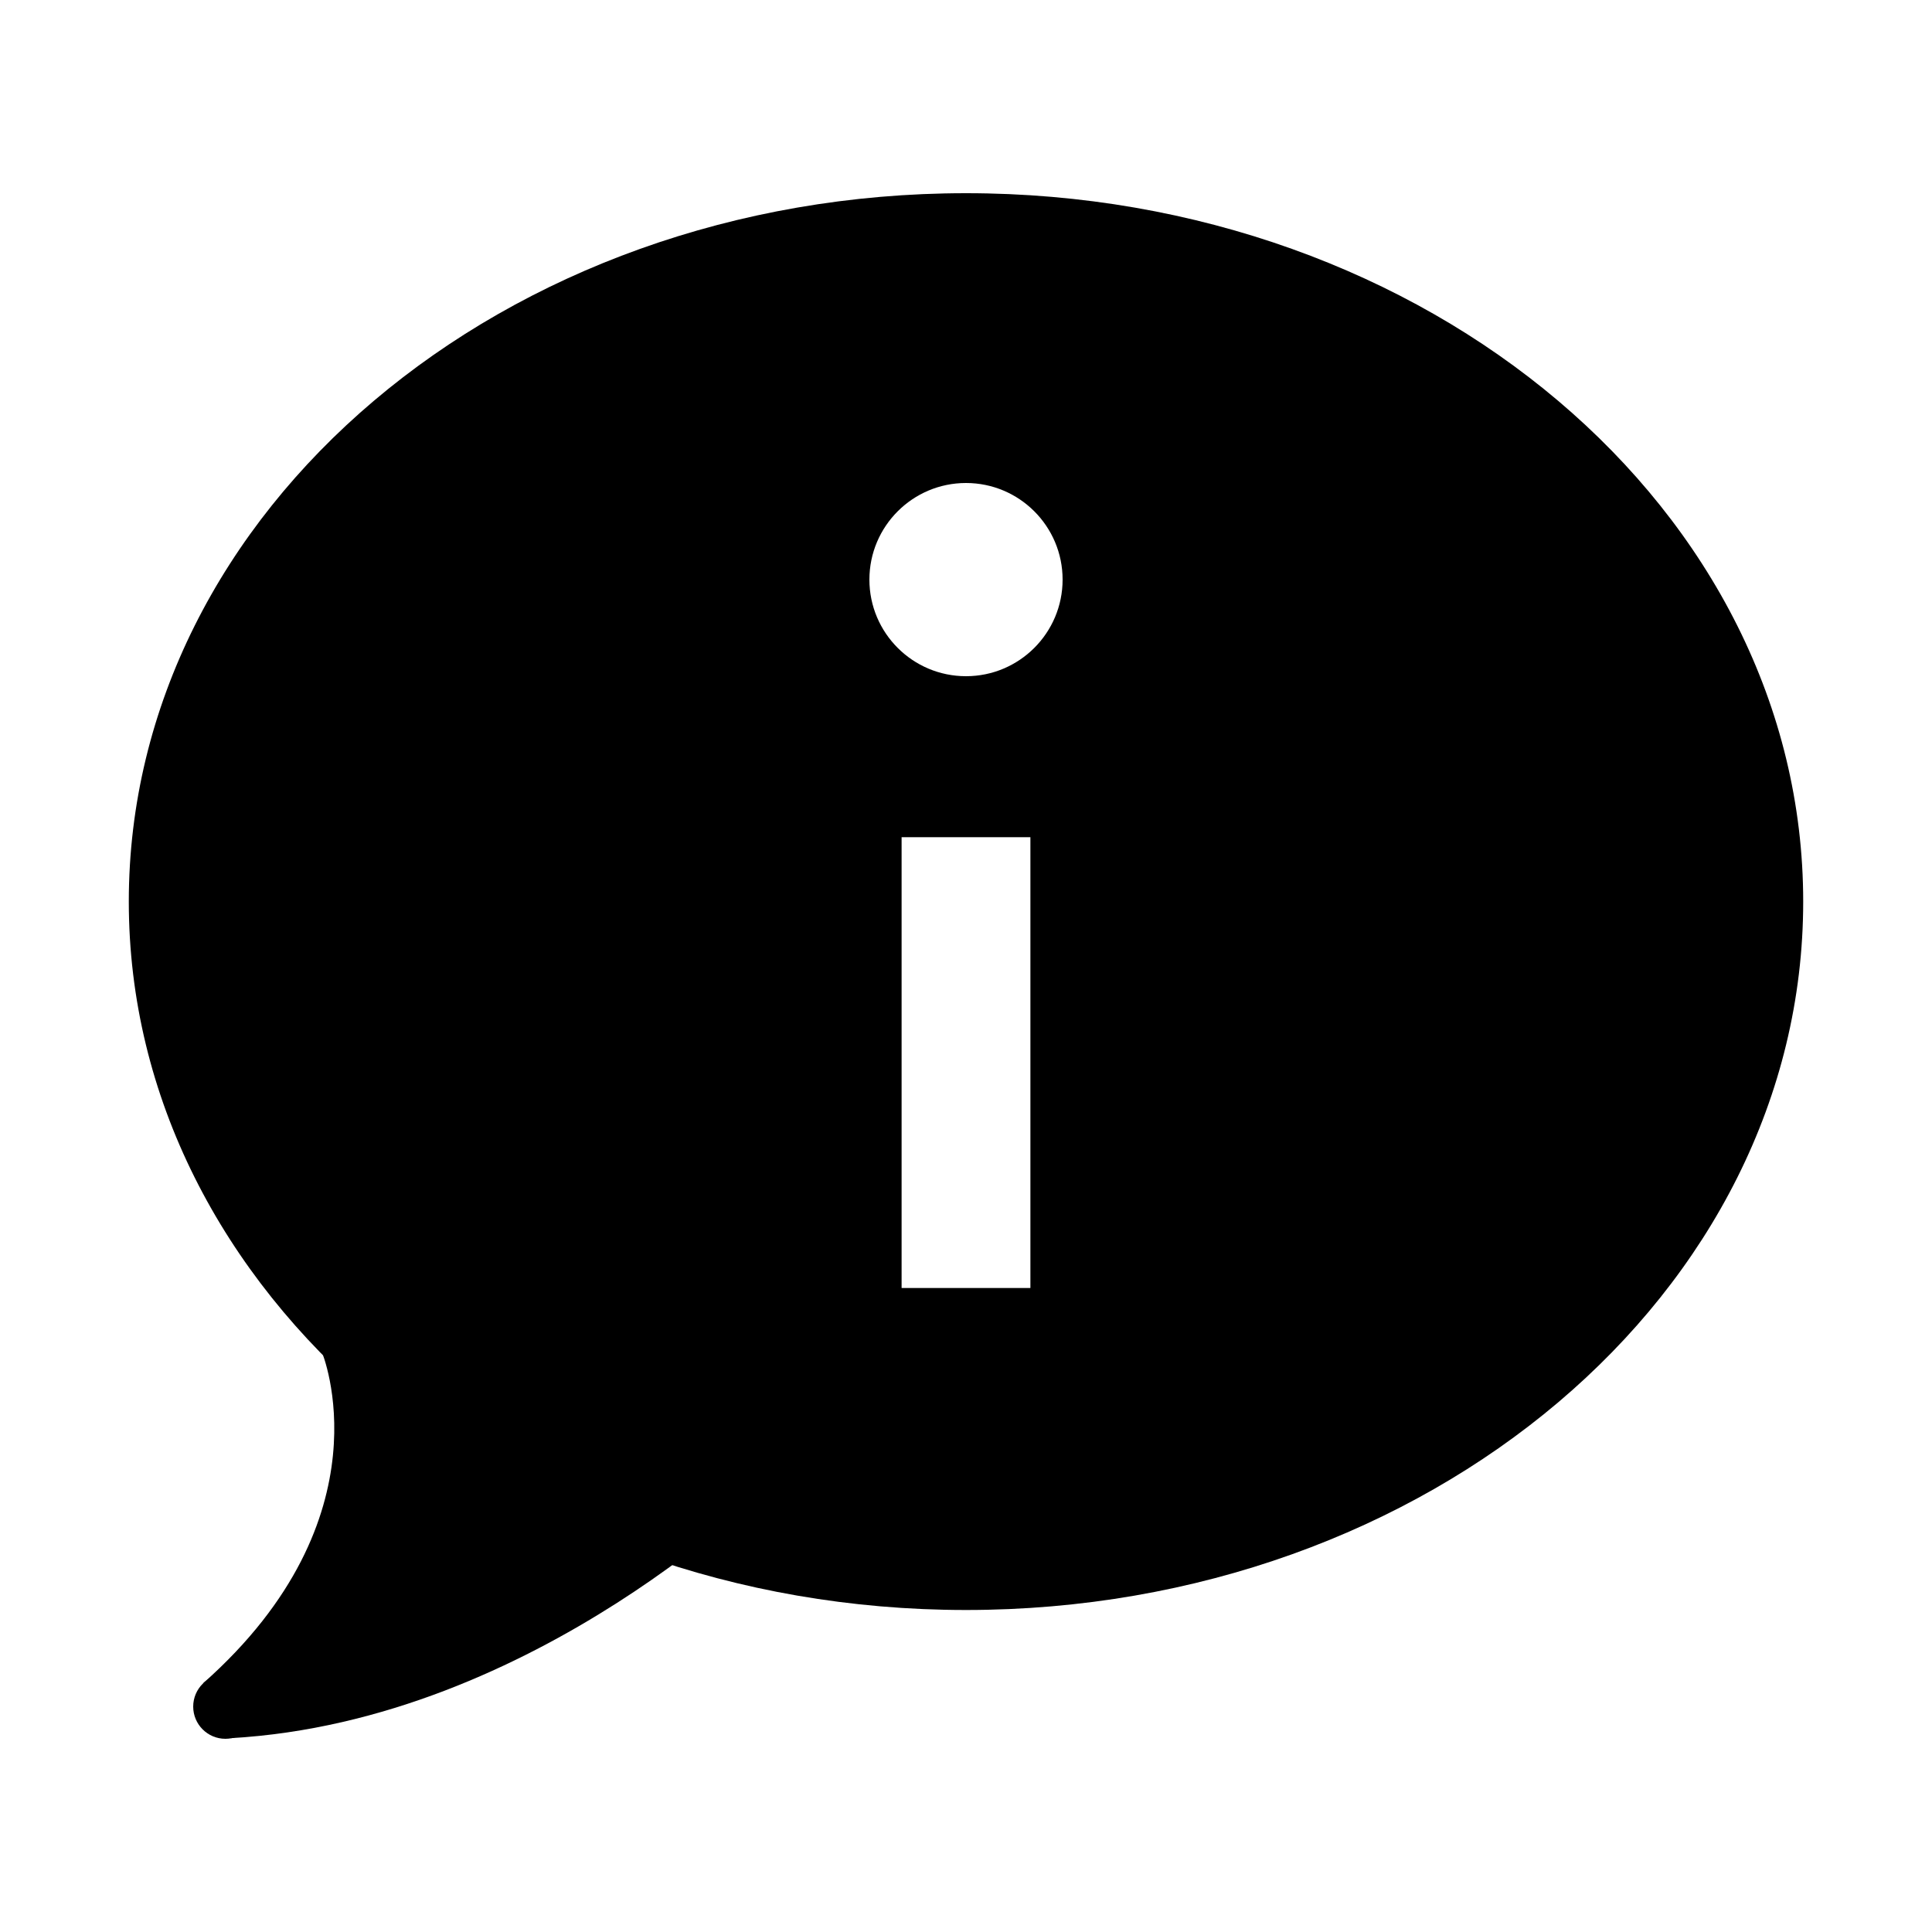
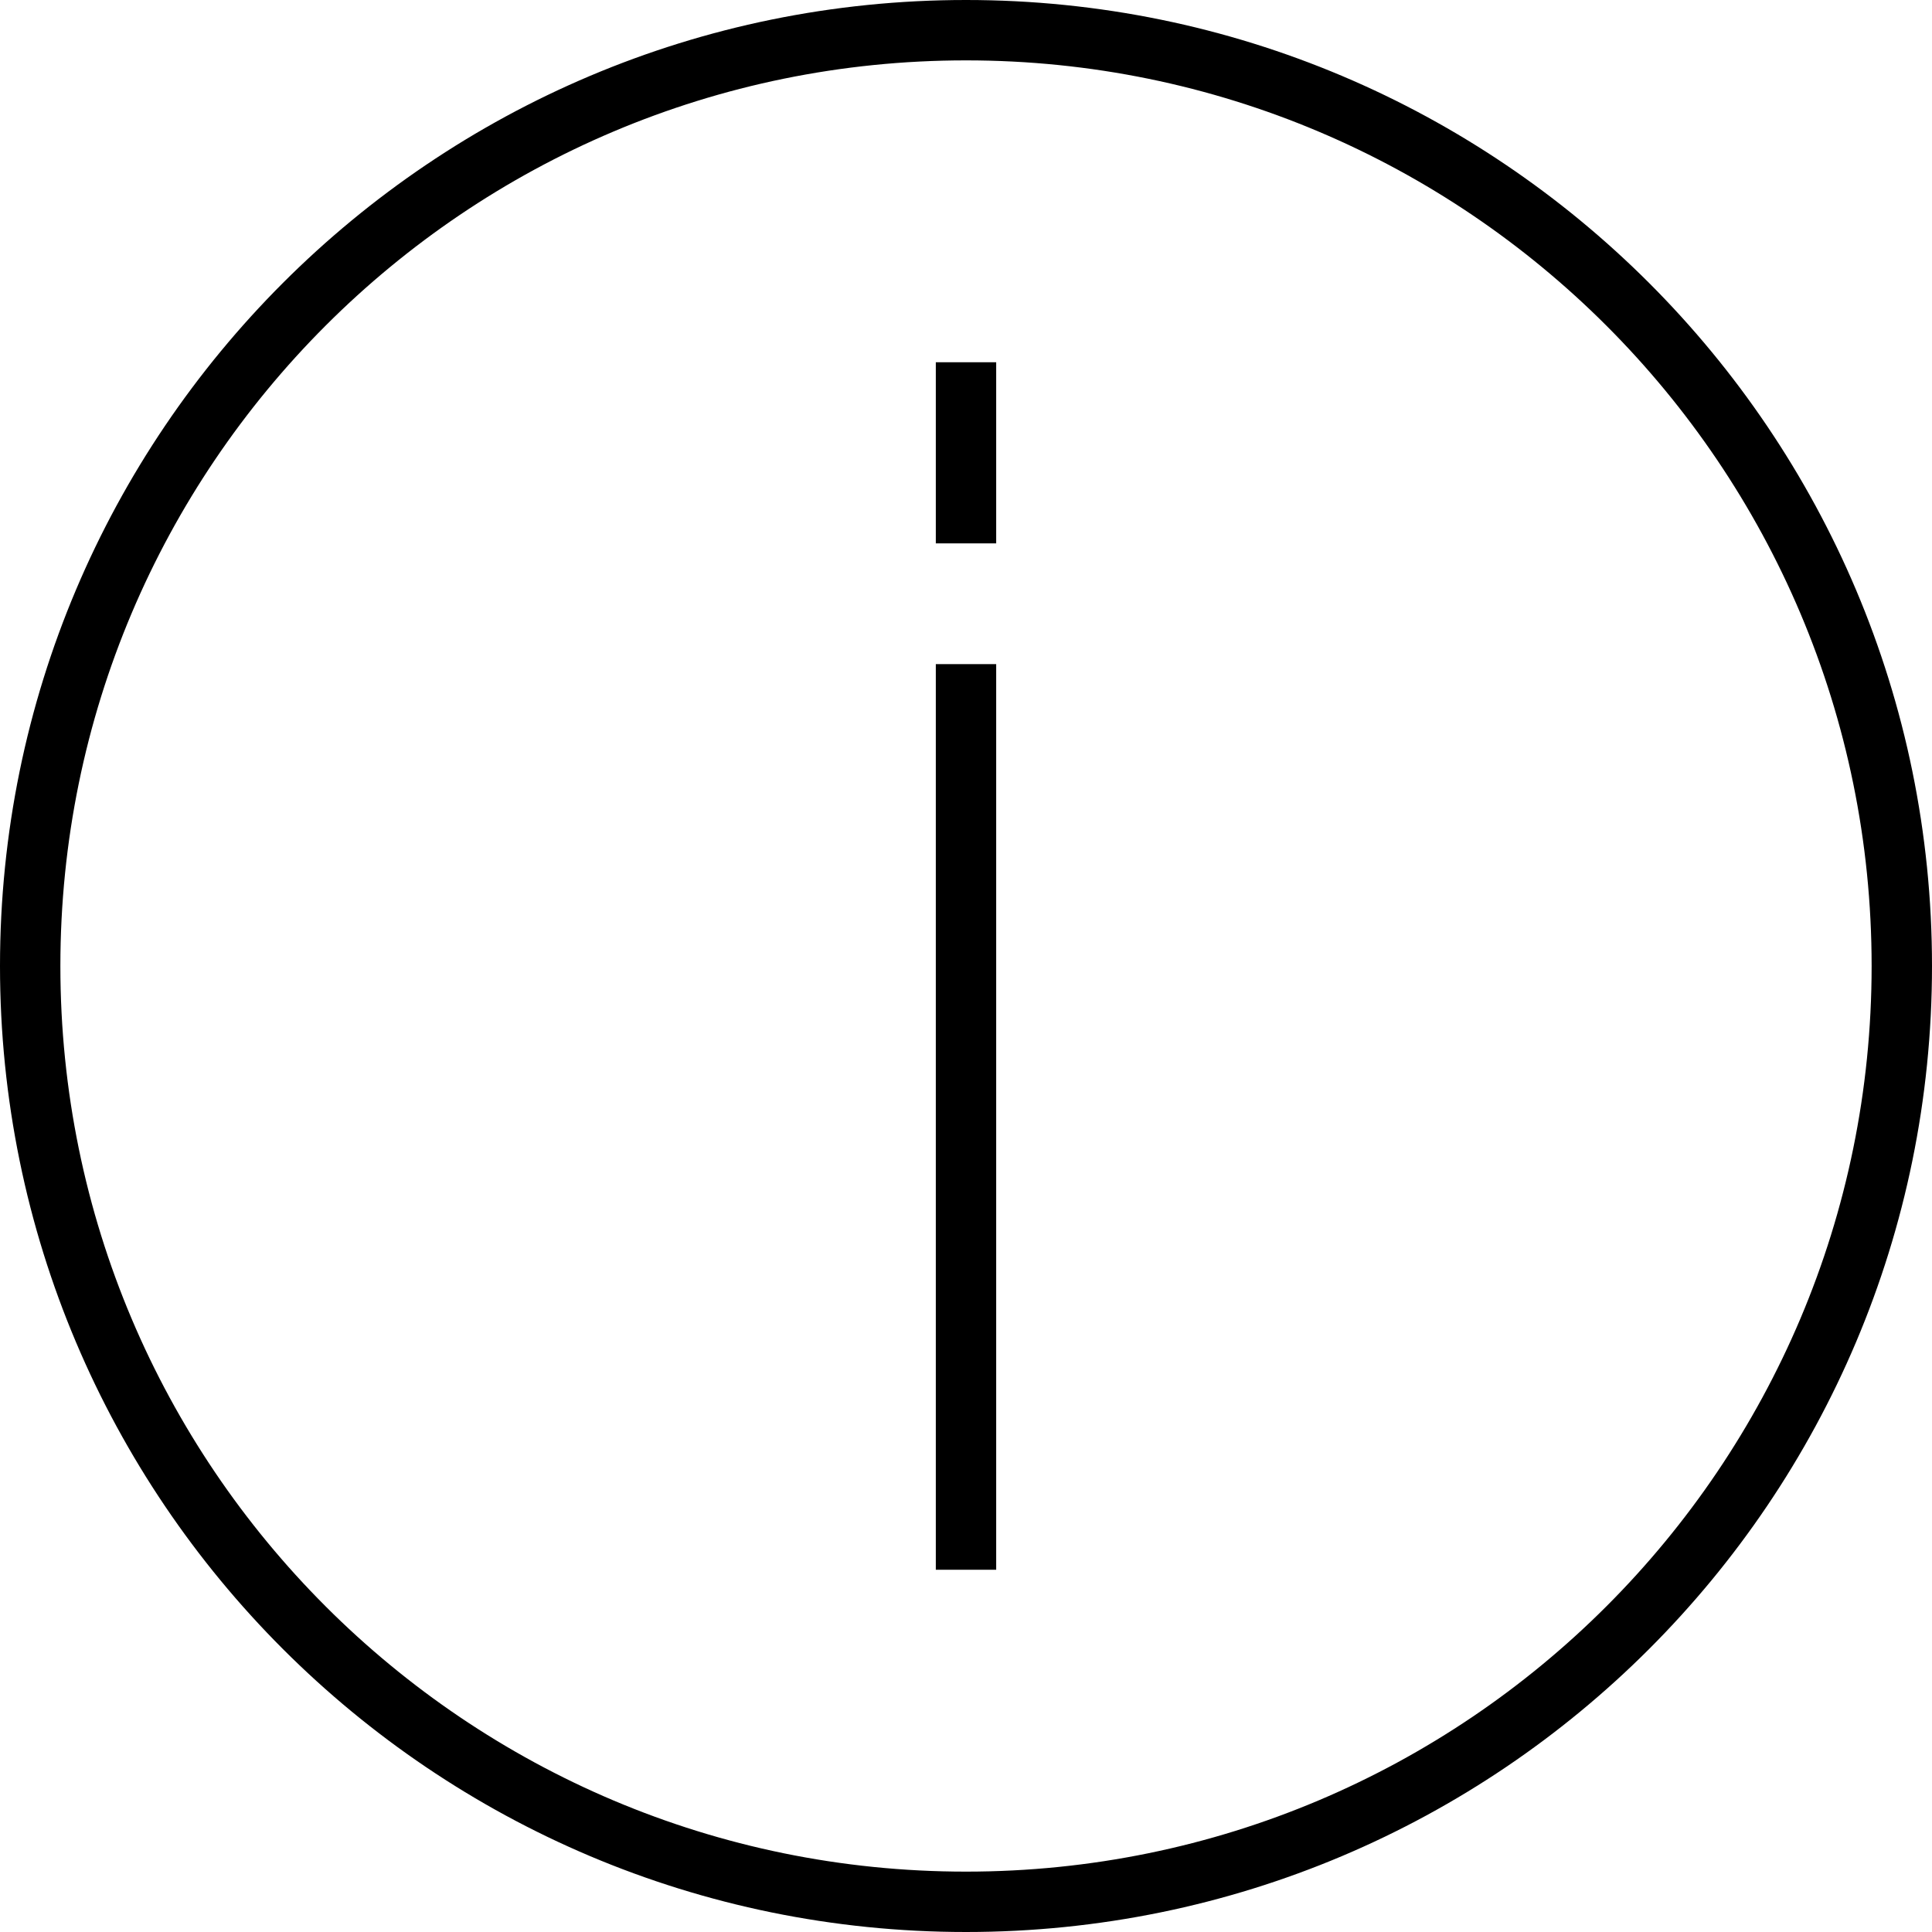
- <svg xmlns="http://www.w3.org/2000/svg" id="Layer_1" style="enable-background:new 0 0 30 30;" version="1.1" viewBox="0 0 30 30" xml:space="preserve">
-   <path d="M3.158,26.134C6.066,23.557,5,21,5,21l7,2c0,0-3.663,3.721-8.417,3.99L3.158,26.134z" />
-   <circle cx="3.5" cy="26.5" r="0.5" />
-   <path d="M15,3C7.82,3,2,7.925,2,14s5.82,11,13,11s13-4.925,13-11S22.18,3,15,3z M16,20h-2v-7h2V20z M15,10.5  c-0.828,0-1.5-0.672-1.5-1.5s0.672-1.5,1.5-1.5s1.5,0.672,1.5,1.5S15.828,10.5,15,10.5z" />
+ <svg xmlns="http://www.w3.org/2000/svg" viewBox="0 0 64 64">
+   <g data-name="Layer 4" id="Layer_4">
+     <path d="M32,64A32,32,0,1,1,64,32,32,32,0,0,1,32,64ZM32,2A30,30,0,1,0,62,32,30,30,0,0,0,32,2Z" />
+     <rect height="6" width="2" x="31" y="12" />
+     <rect height="30" width="2" x="31" y="22" />
+   </g>
</svg>
